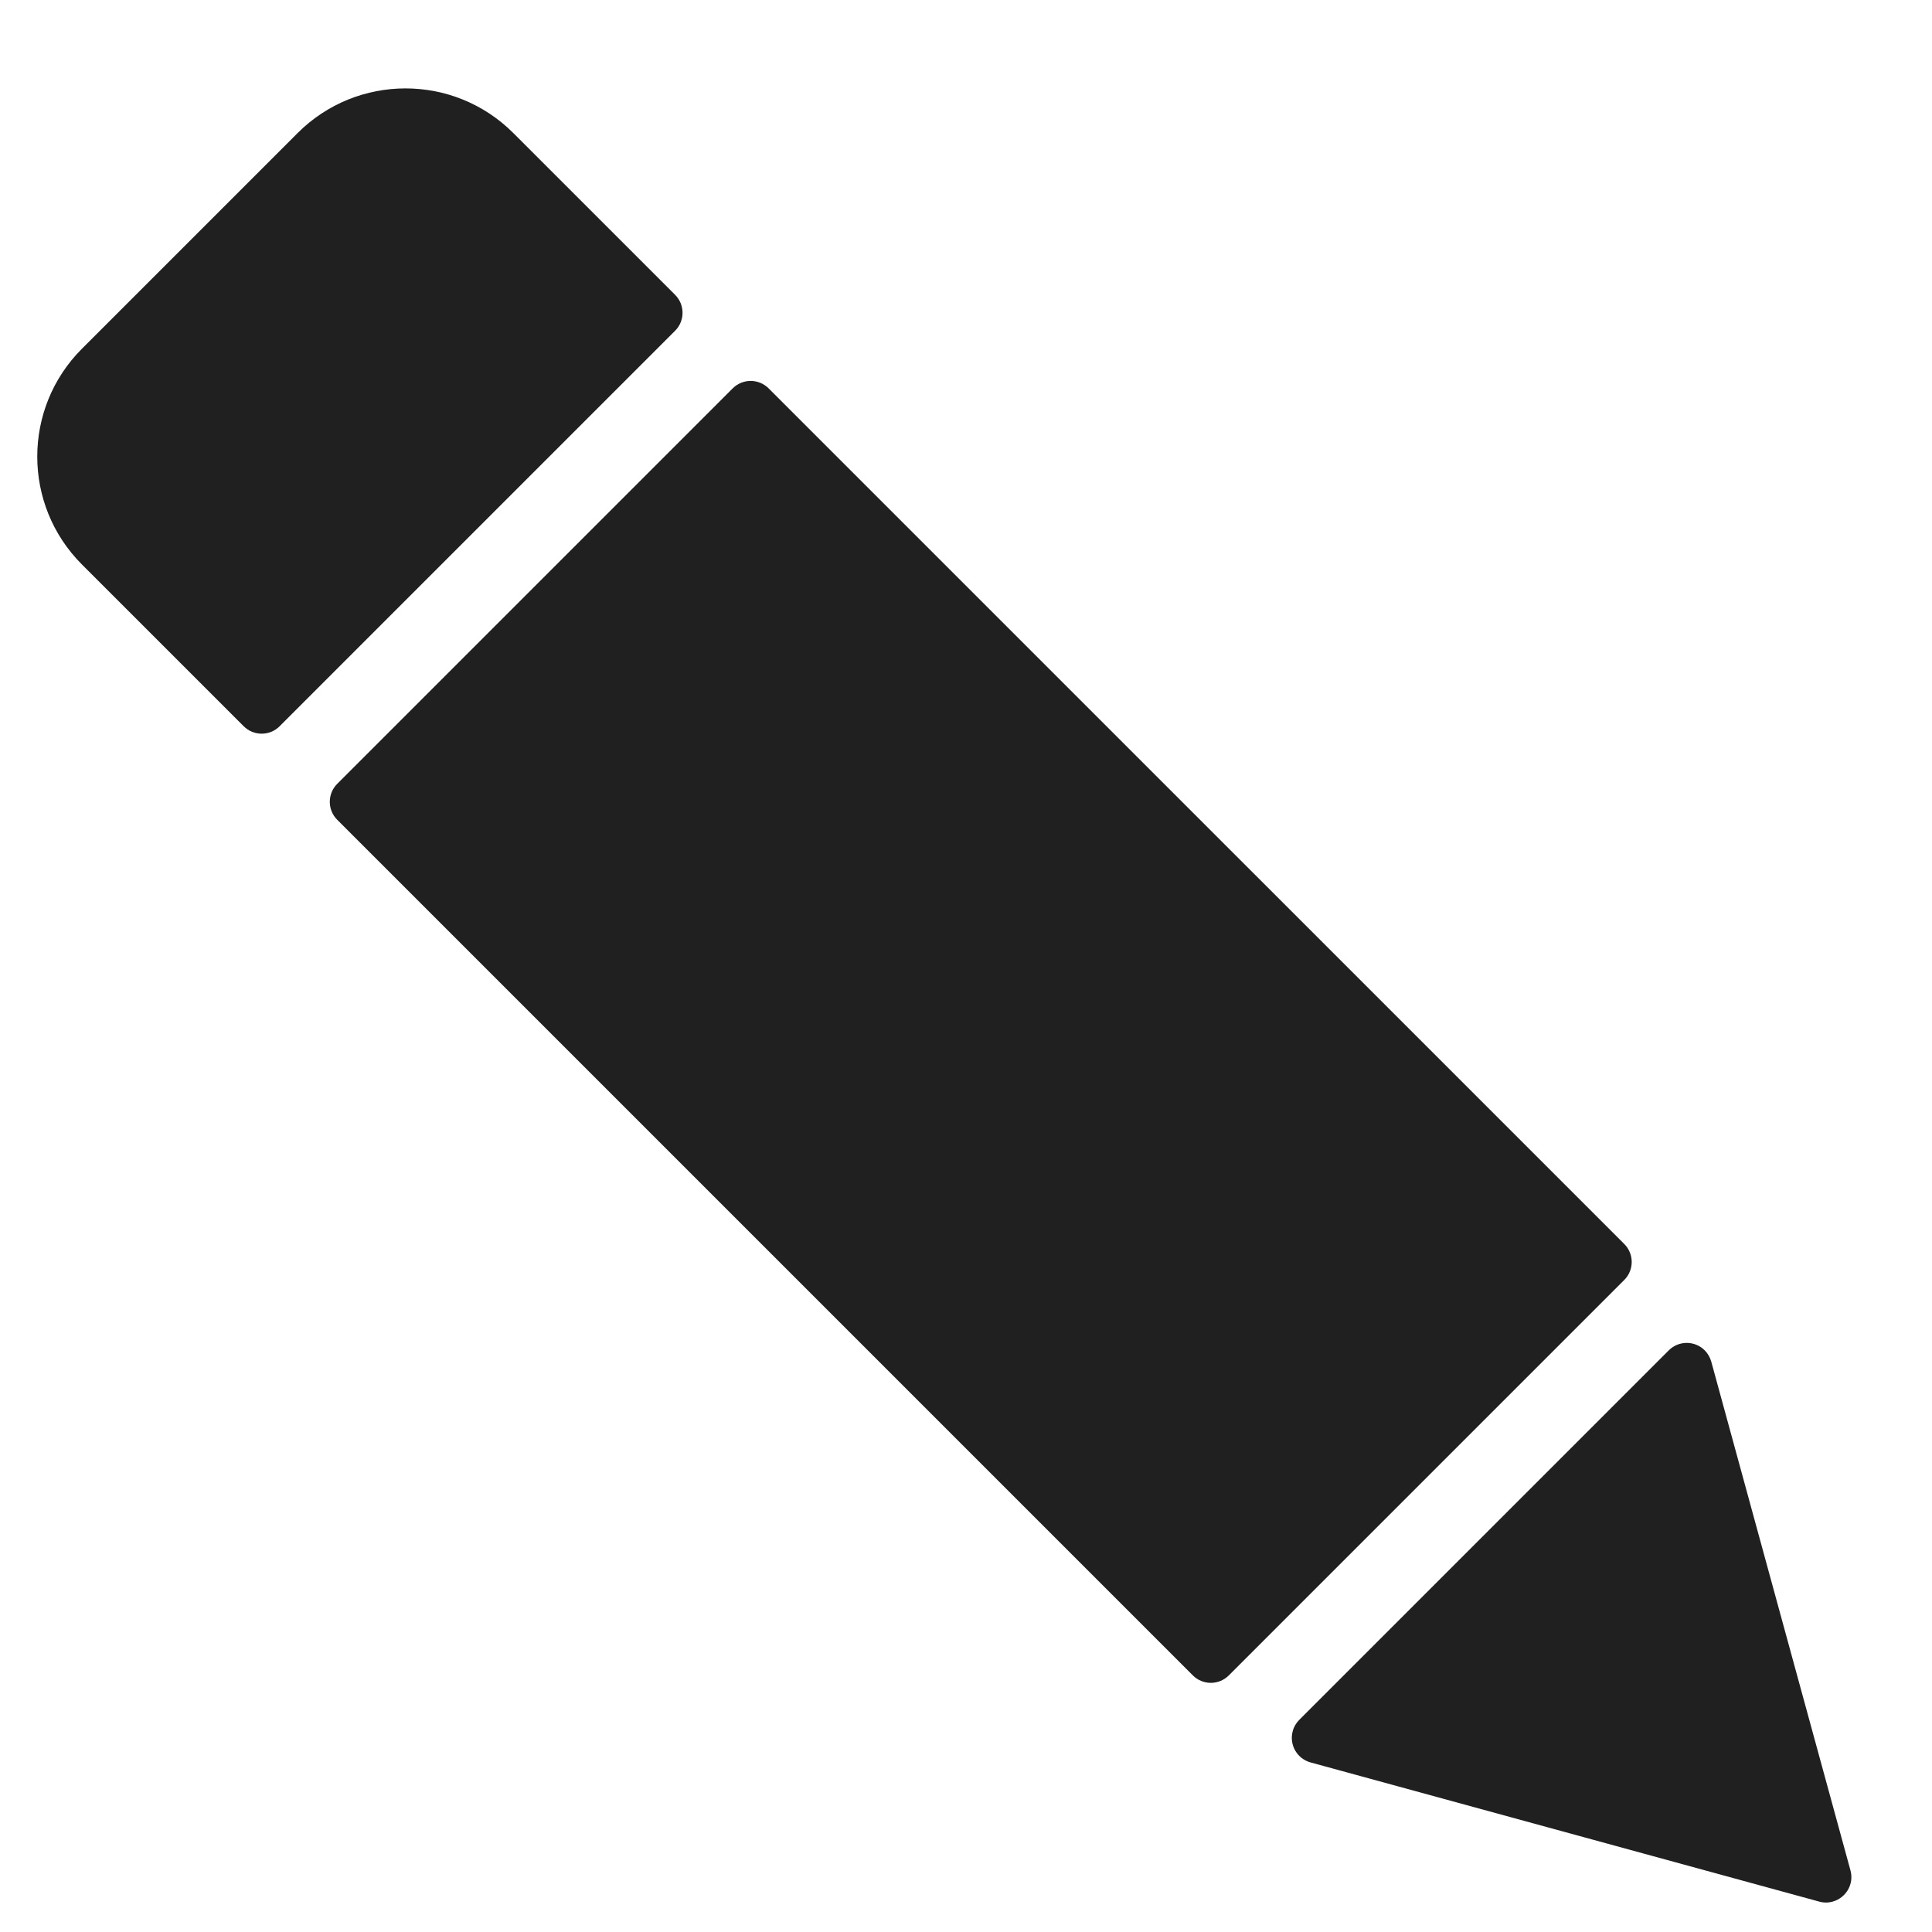
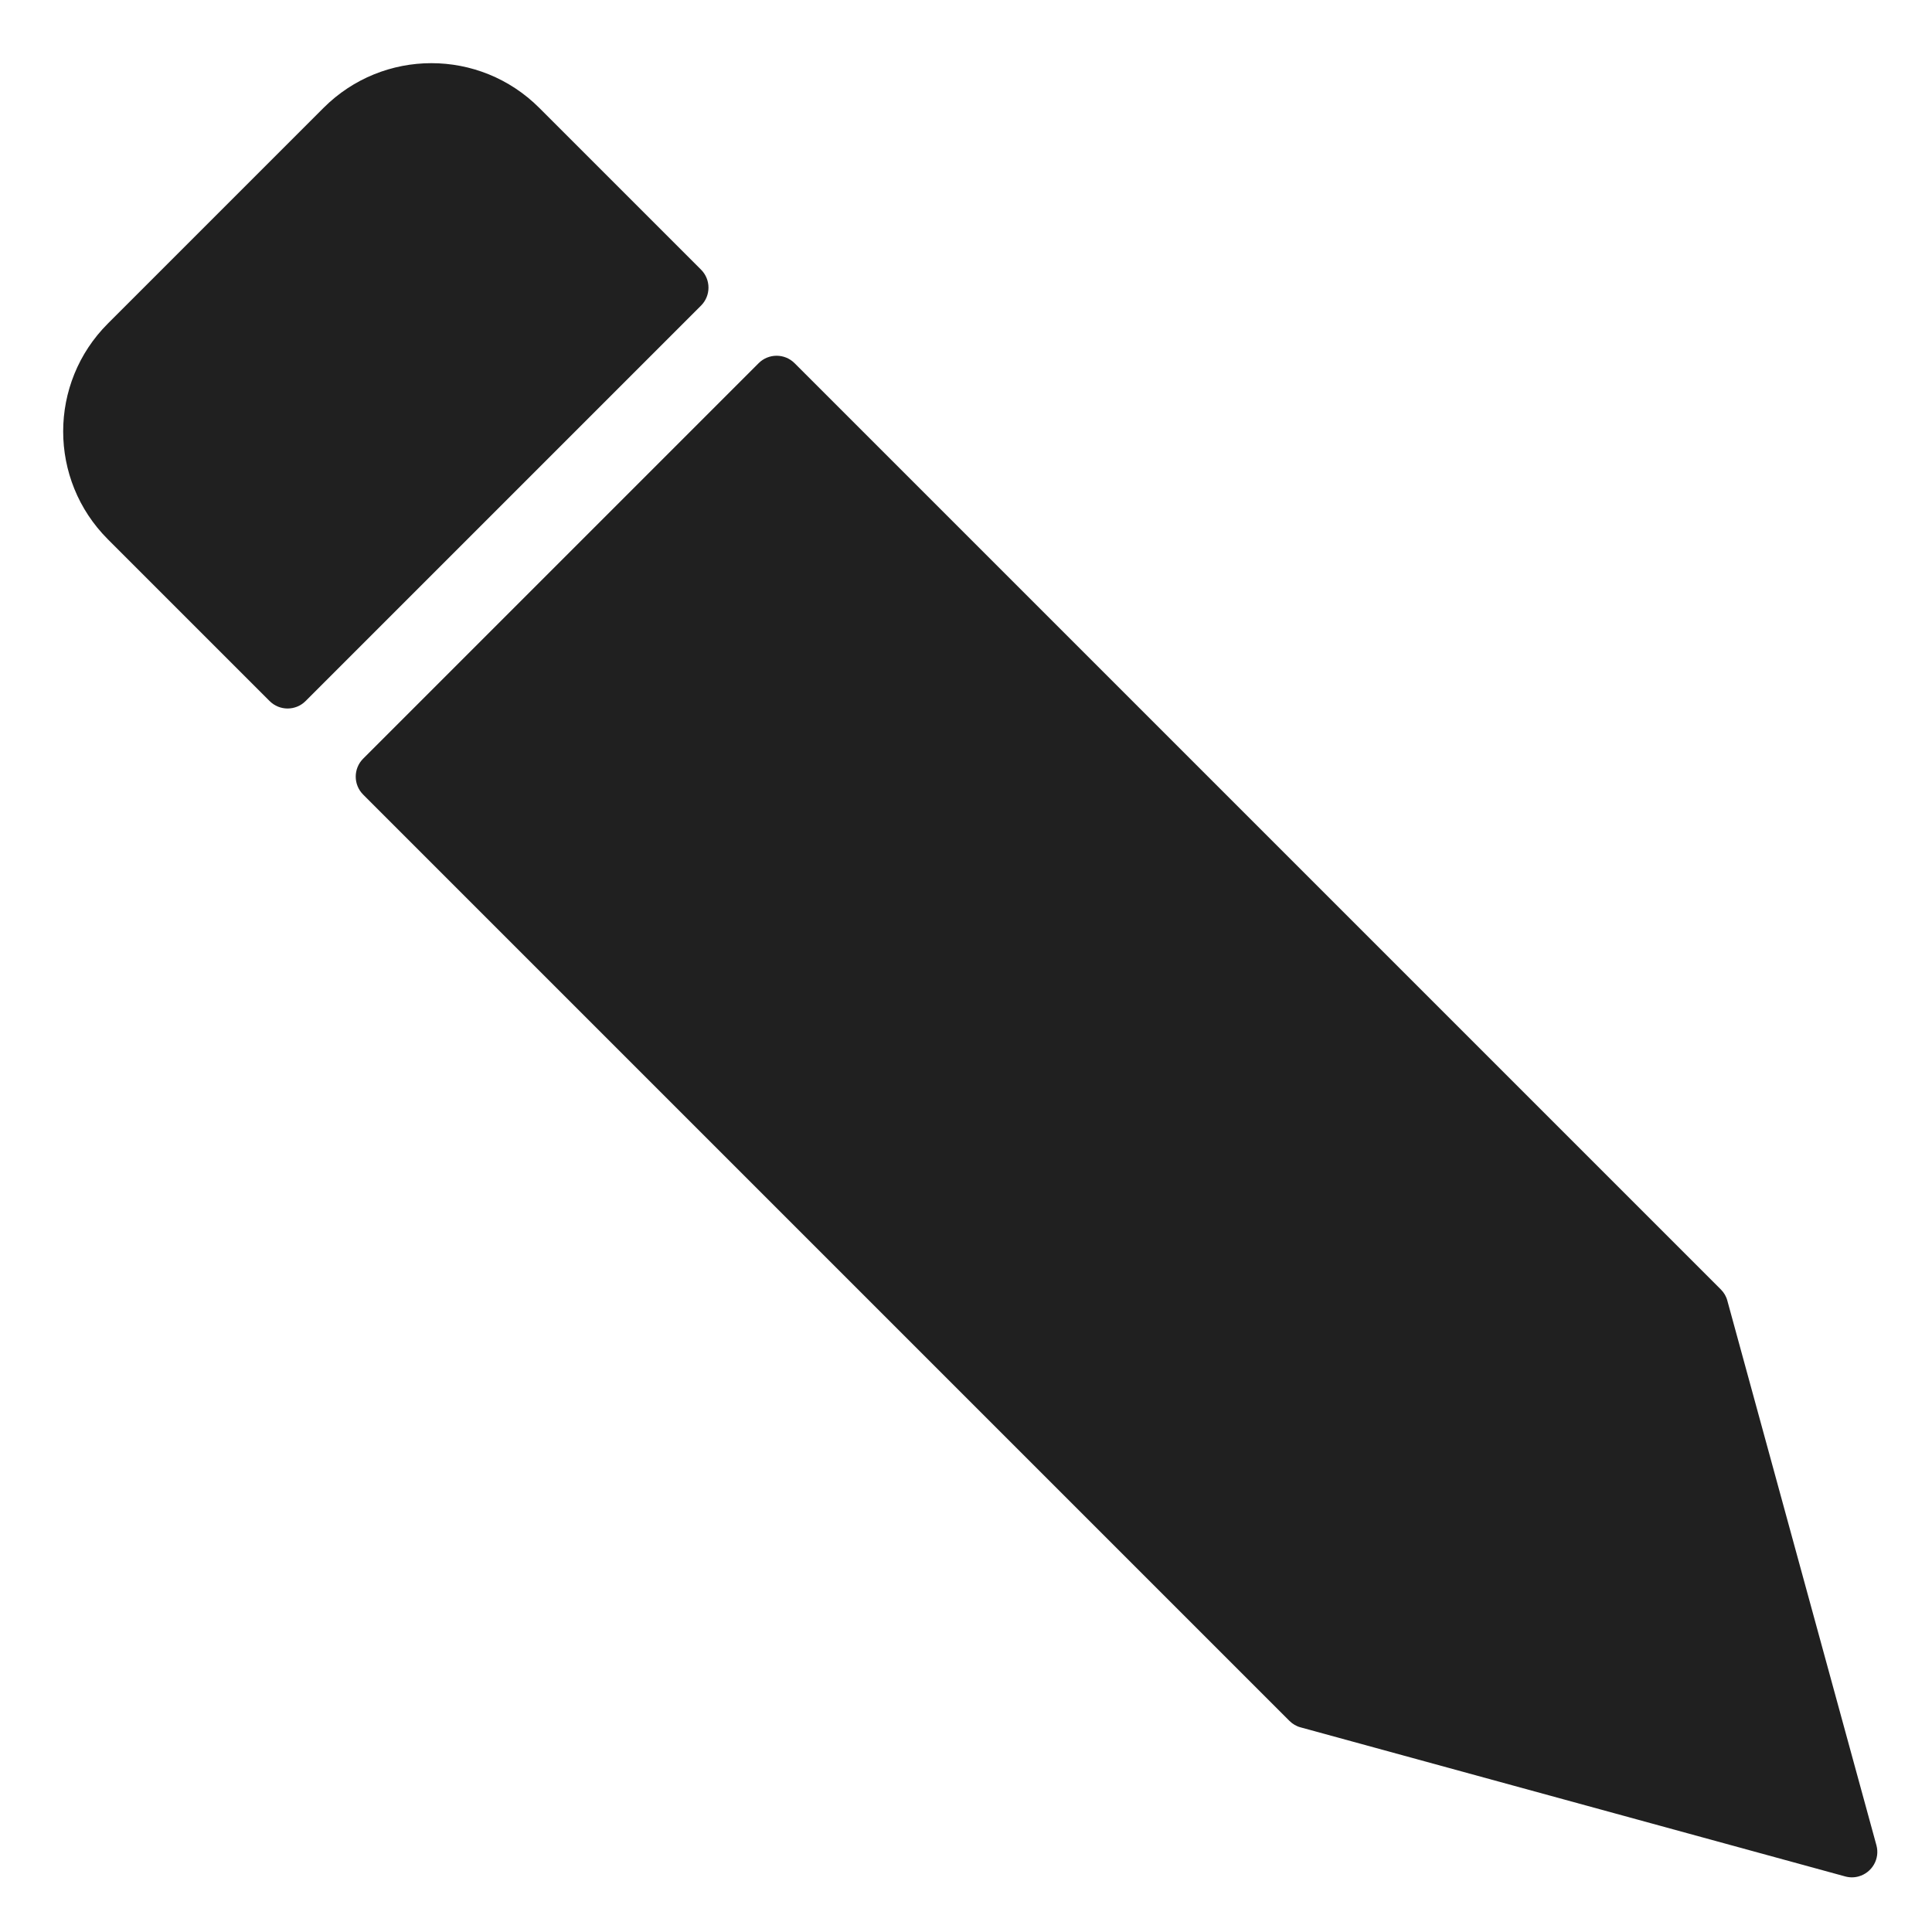
<svg xmlns="http://www.w3.org/2000/svg" width="19px" height="19px" viewBox="0 0 19 19" version="1.1">
  <g id="icon_edit" stroke="none" stroke-width="1" fill="none" fill-rule="evenodd">
-     <path d="M7.43,17 L12.57,17 C12.708,17 12.82,17.112 12.82,17.25 C12.82,17.293 12.808,17.336 12.787,17.374 L10.217,21.88 C10.149,22 9.996,22.041 9.876,21.973 C9.837,21.951 9.805,21.919 9.783,21.88 L7.213,17.374 C7.145,17.254 7.187,17.101 7.307,17.033 C7.344,17.011 7.387,17 7.43,17 Z M7.25,3.801 L12.75,3.801 C12.888,3.801 13,3.913 13,4.051 L13,15.951 C13,16.089 12.888,16.201 12.75,16.201 L7.25,16.201 C7.112,16.201 7,16.089 7,15.951 L7,4.051 C7,3.913 7.112,3.801 7.25,3.801 Z M8.5,-1 L11.5,-1 C12.328,-1 13,-0.328 13,0.5 L13,2.75 C13,2.888 12.888,3 12.75,3 L7.25,3 C7.112,3 7,2.888 7,2.75 L7,0.5 C7,-0.328 7.672,-1 8.5,-1 Z" fill="#202020" fill-rule="nonzero" transform="translate(10, 10.50295) rotate(-45) translate(-10, -10.50295) " />
+     <path d="M10.128,21.595 L7.378,16.772 C7.356,16.735 7.345,16.692 7.345,16.649 L7.345,3.766 C7.345,3.628 7.457,3.516 7.595,3.516 L13.095,3.516 C13.233,3.516 13.345,3.628 13.345,3.766 L13.345,16.649 C13.345,16.692 13.334,16.735 13.312,16.772 L10.562,21.595 C10.494,21.715 10.341,21.756 10.221,21.688 C10.182,21.666 10.15,21.634 10.128,21.595 Z M8.845,-1.285 L11.845,-1.285 C12.674,-1.285 13.345,-0.614 13.345,0.215 L13.345,2.465 C13.345,2.603 13.233,2.715 13.095,2.715 L7.595,2.715 C7.457,2.715 7.345,2.603 7.345,2.465 L7.345,0.215 C7.345,-0.614 8.017,-1.285 8.845,-1.285 Z" fill="#202020" fill-rule="nonzero" transform="translate(10.34515, 10.34515) rotate(-45) translate(-10.34515, -10.34515) " />
  </g>
</svg>
